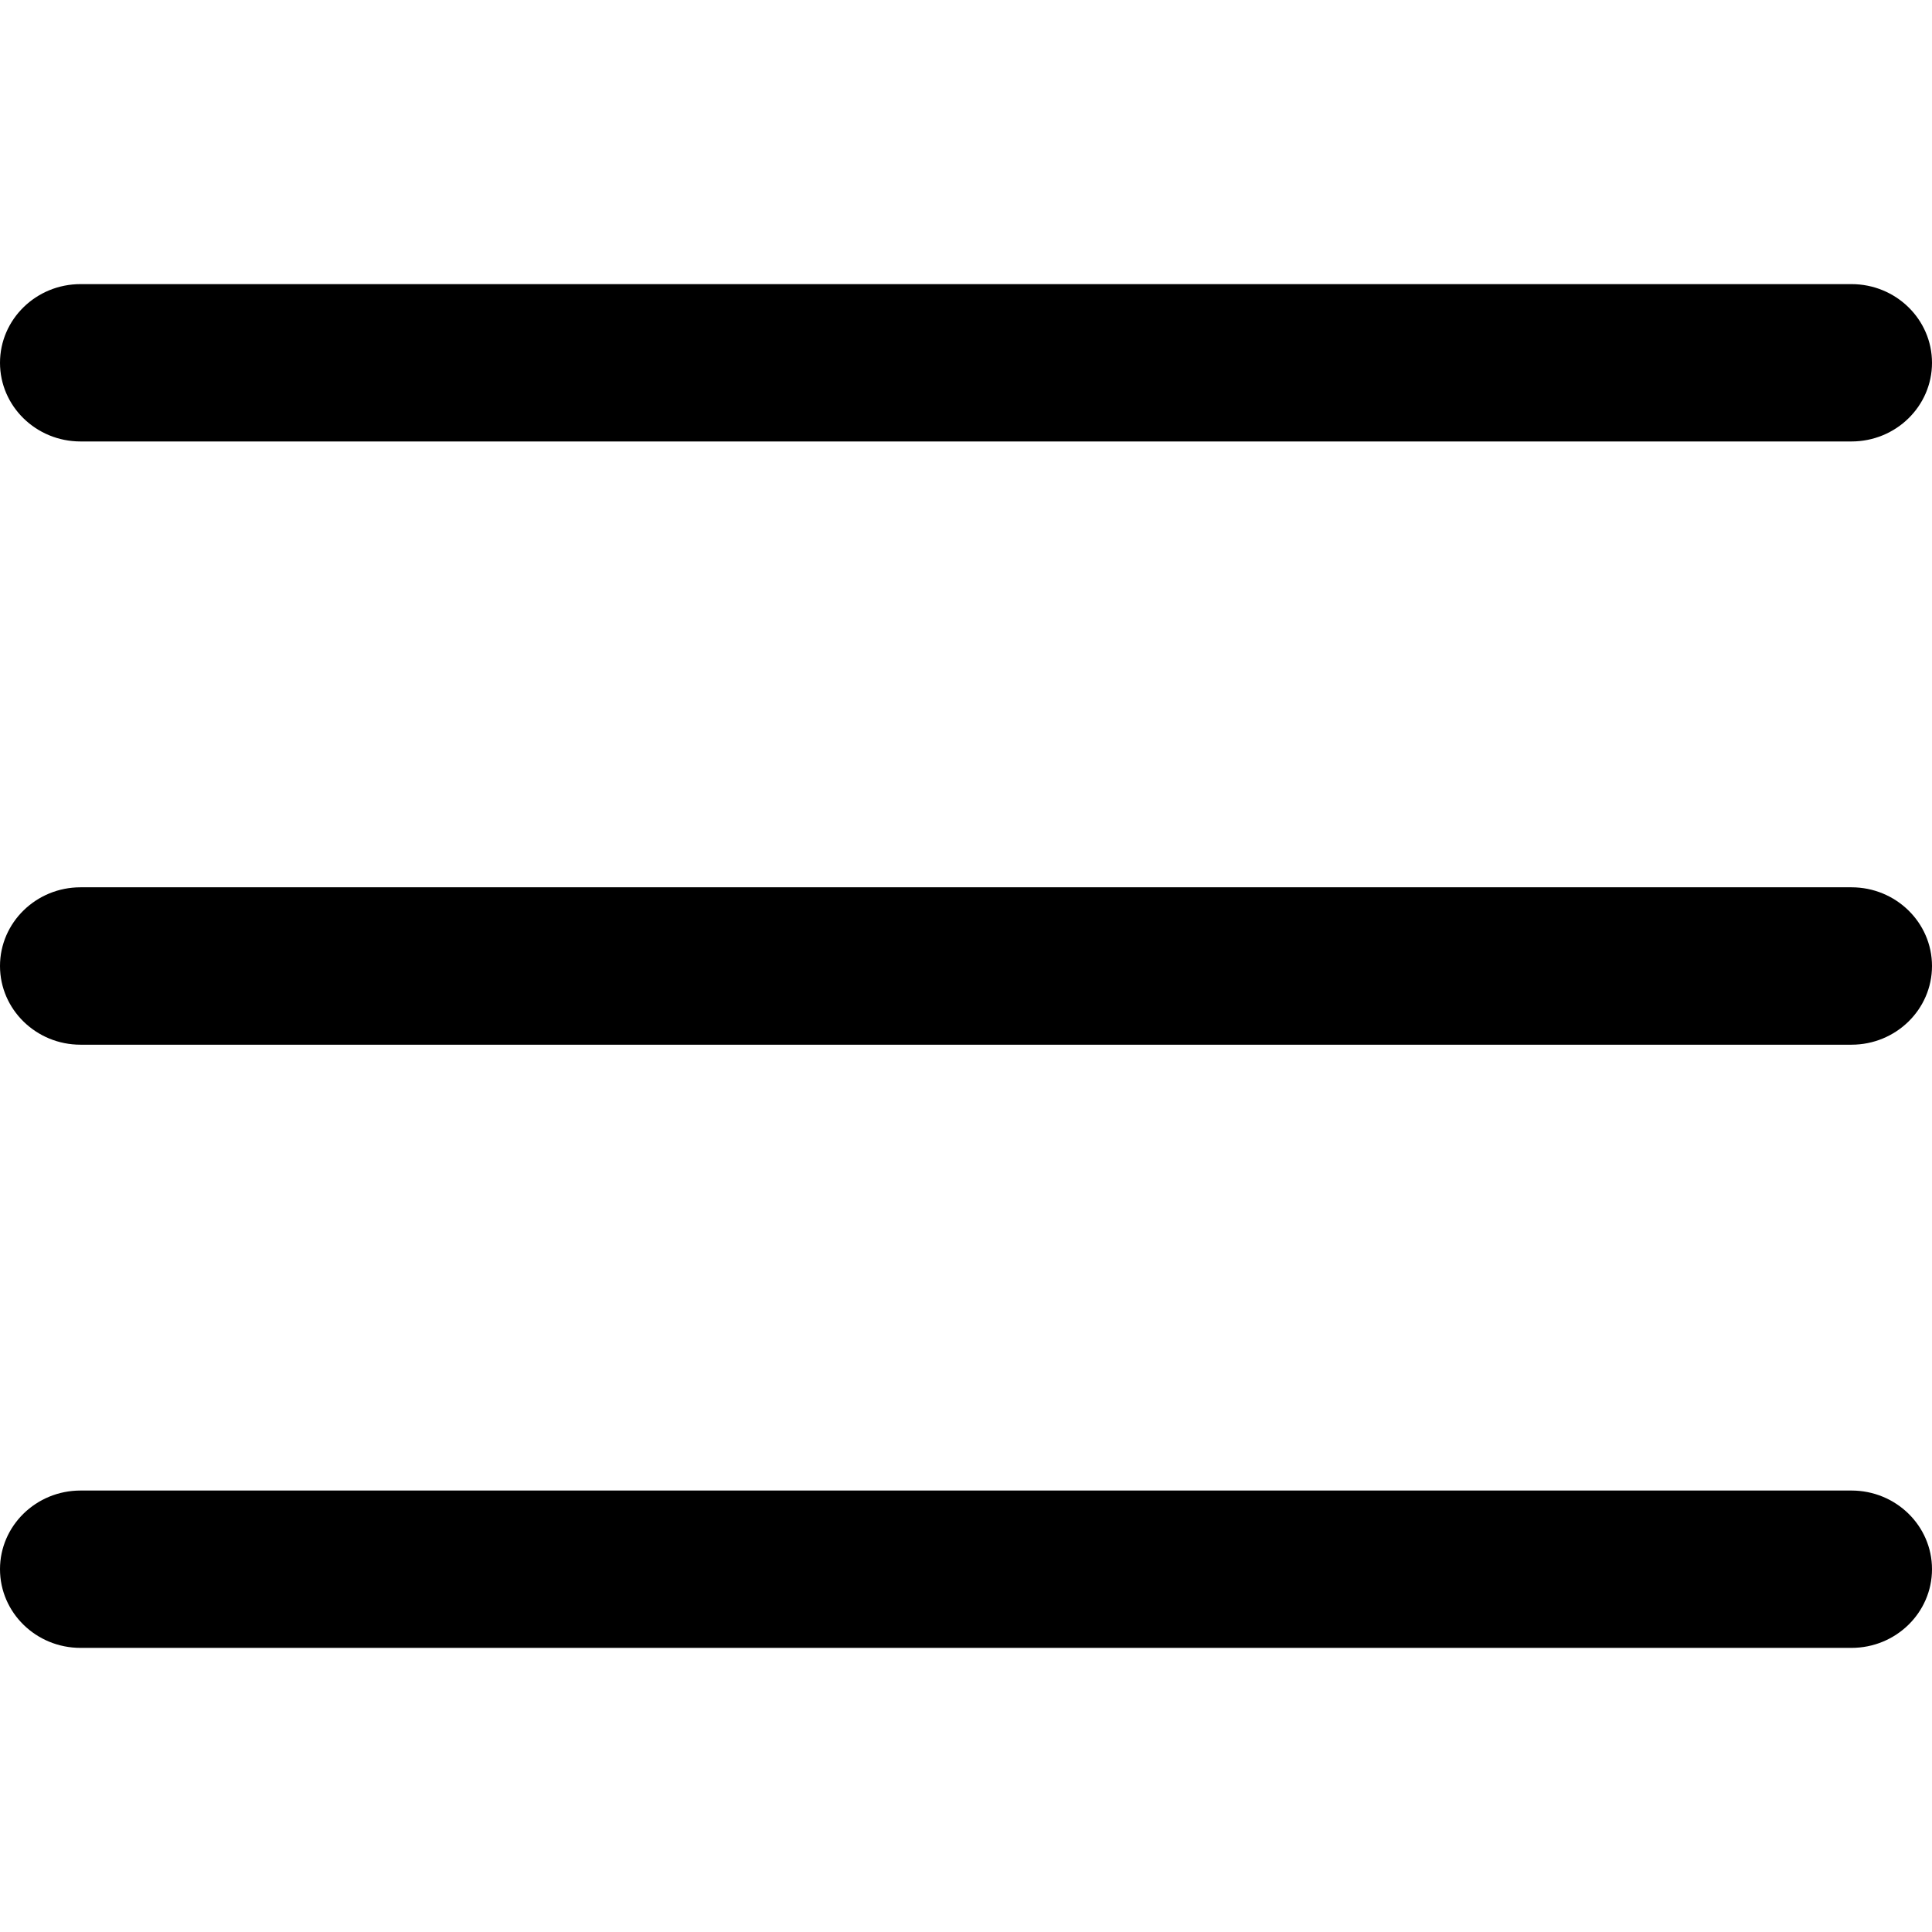
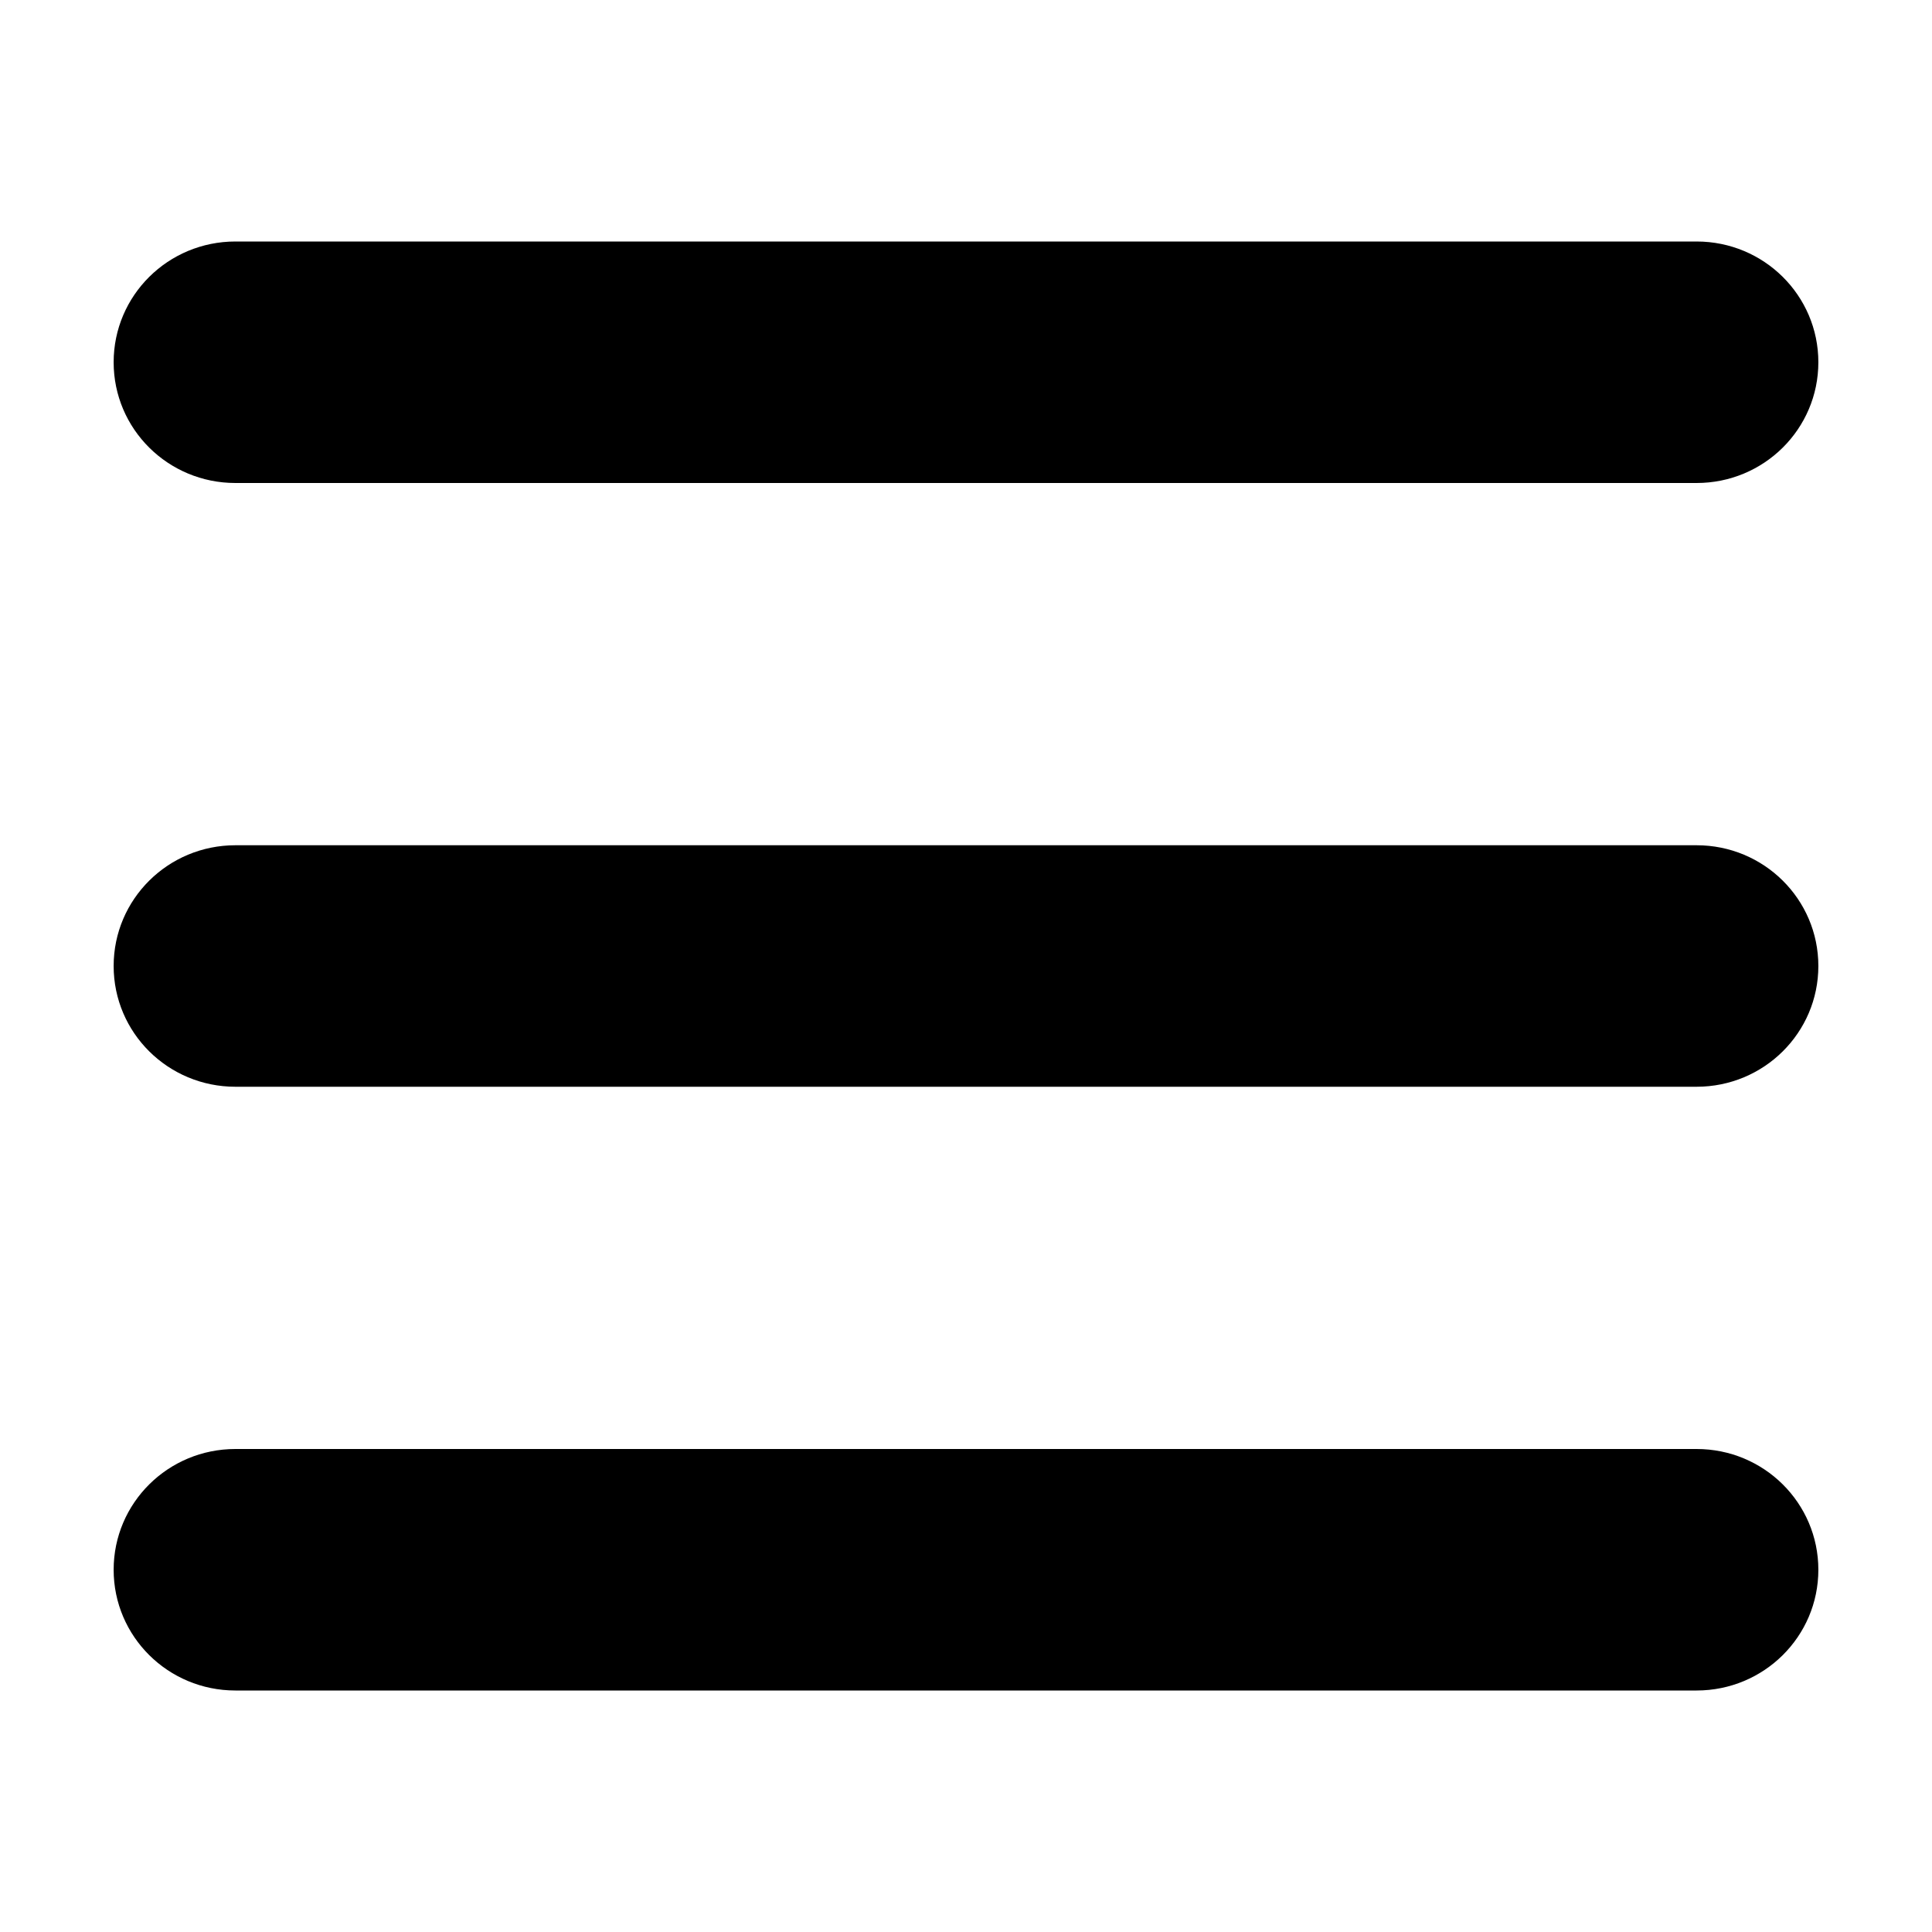
<svg xmlns="http://www.w3.org/2000/svg" width="34" height="34" viewBox="0 0 34 34">
  <defs />
-   <path d="M32.583,18.385 L1.417,18.385 C0.635,18.385 0,17.764 0,17 C0,16.236 0.635,15.615 1.417,15.615 L32.583,15.615 C33.365,15.615 34,16.236 34,17 C34,17.764 33.365,18.385 32.583,18.385 Z M32.583,7.769 L1.417,7.769 C0.635,7.769 0,7.149 0,6.385 C0,5.62 0.635,5 1.417,5 L32.583,5 C33.365,5 34,5.62 34,6.385 C34,7.149 33.365,7.769 32.583,7.769 Z M1.417,29 C0.635,29 0,28.38 0,27.615 C0,26.851 0.635,26.231 1.417,26.231 L32.583,26.231 C33.365,26.231 34,26.851 34,27.615 C34,28.38 33.365,29 32.583,29 Z" />
+   <path d="M2,6.375 C2,5.2 2.958,4.25 4.143,4.25 L29.857,4.25 C31.042,4.25 32,5.2 32,6.375 C32,7.55 31.042,8.5 29.857,8.5 L4.143,8.5 C2.958,8.5 2,7.55 2,6.375 Z M2,17 C2,15.825 2.958,14.875 4.143,14.875 L29.857,14.875 C31.042,14.875 32,15.825 32,17 C32,18.175 31.042,19.125 29.857,19.125 L4.143,19.125 C2.958,19.125 2,18.175 2,17 Z M32,27.625 C32,28.8 31.042,29.75 29.857,29.75 L4.143,29.75 C2.958,29.75 2,28.8 2,27.625 C2,26.45 2.958,25.5 4.143,25.5 L29.857,25.5 C31.042,25.5 32,26.45 32,27.625 Z" />
</svg>
